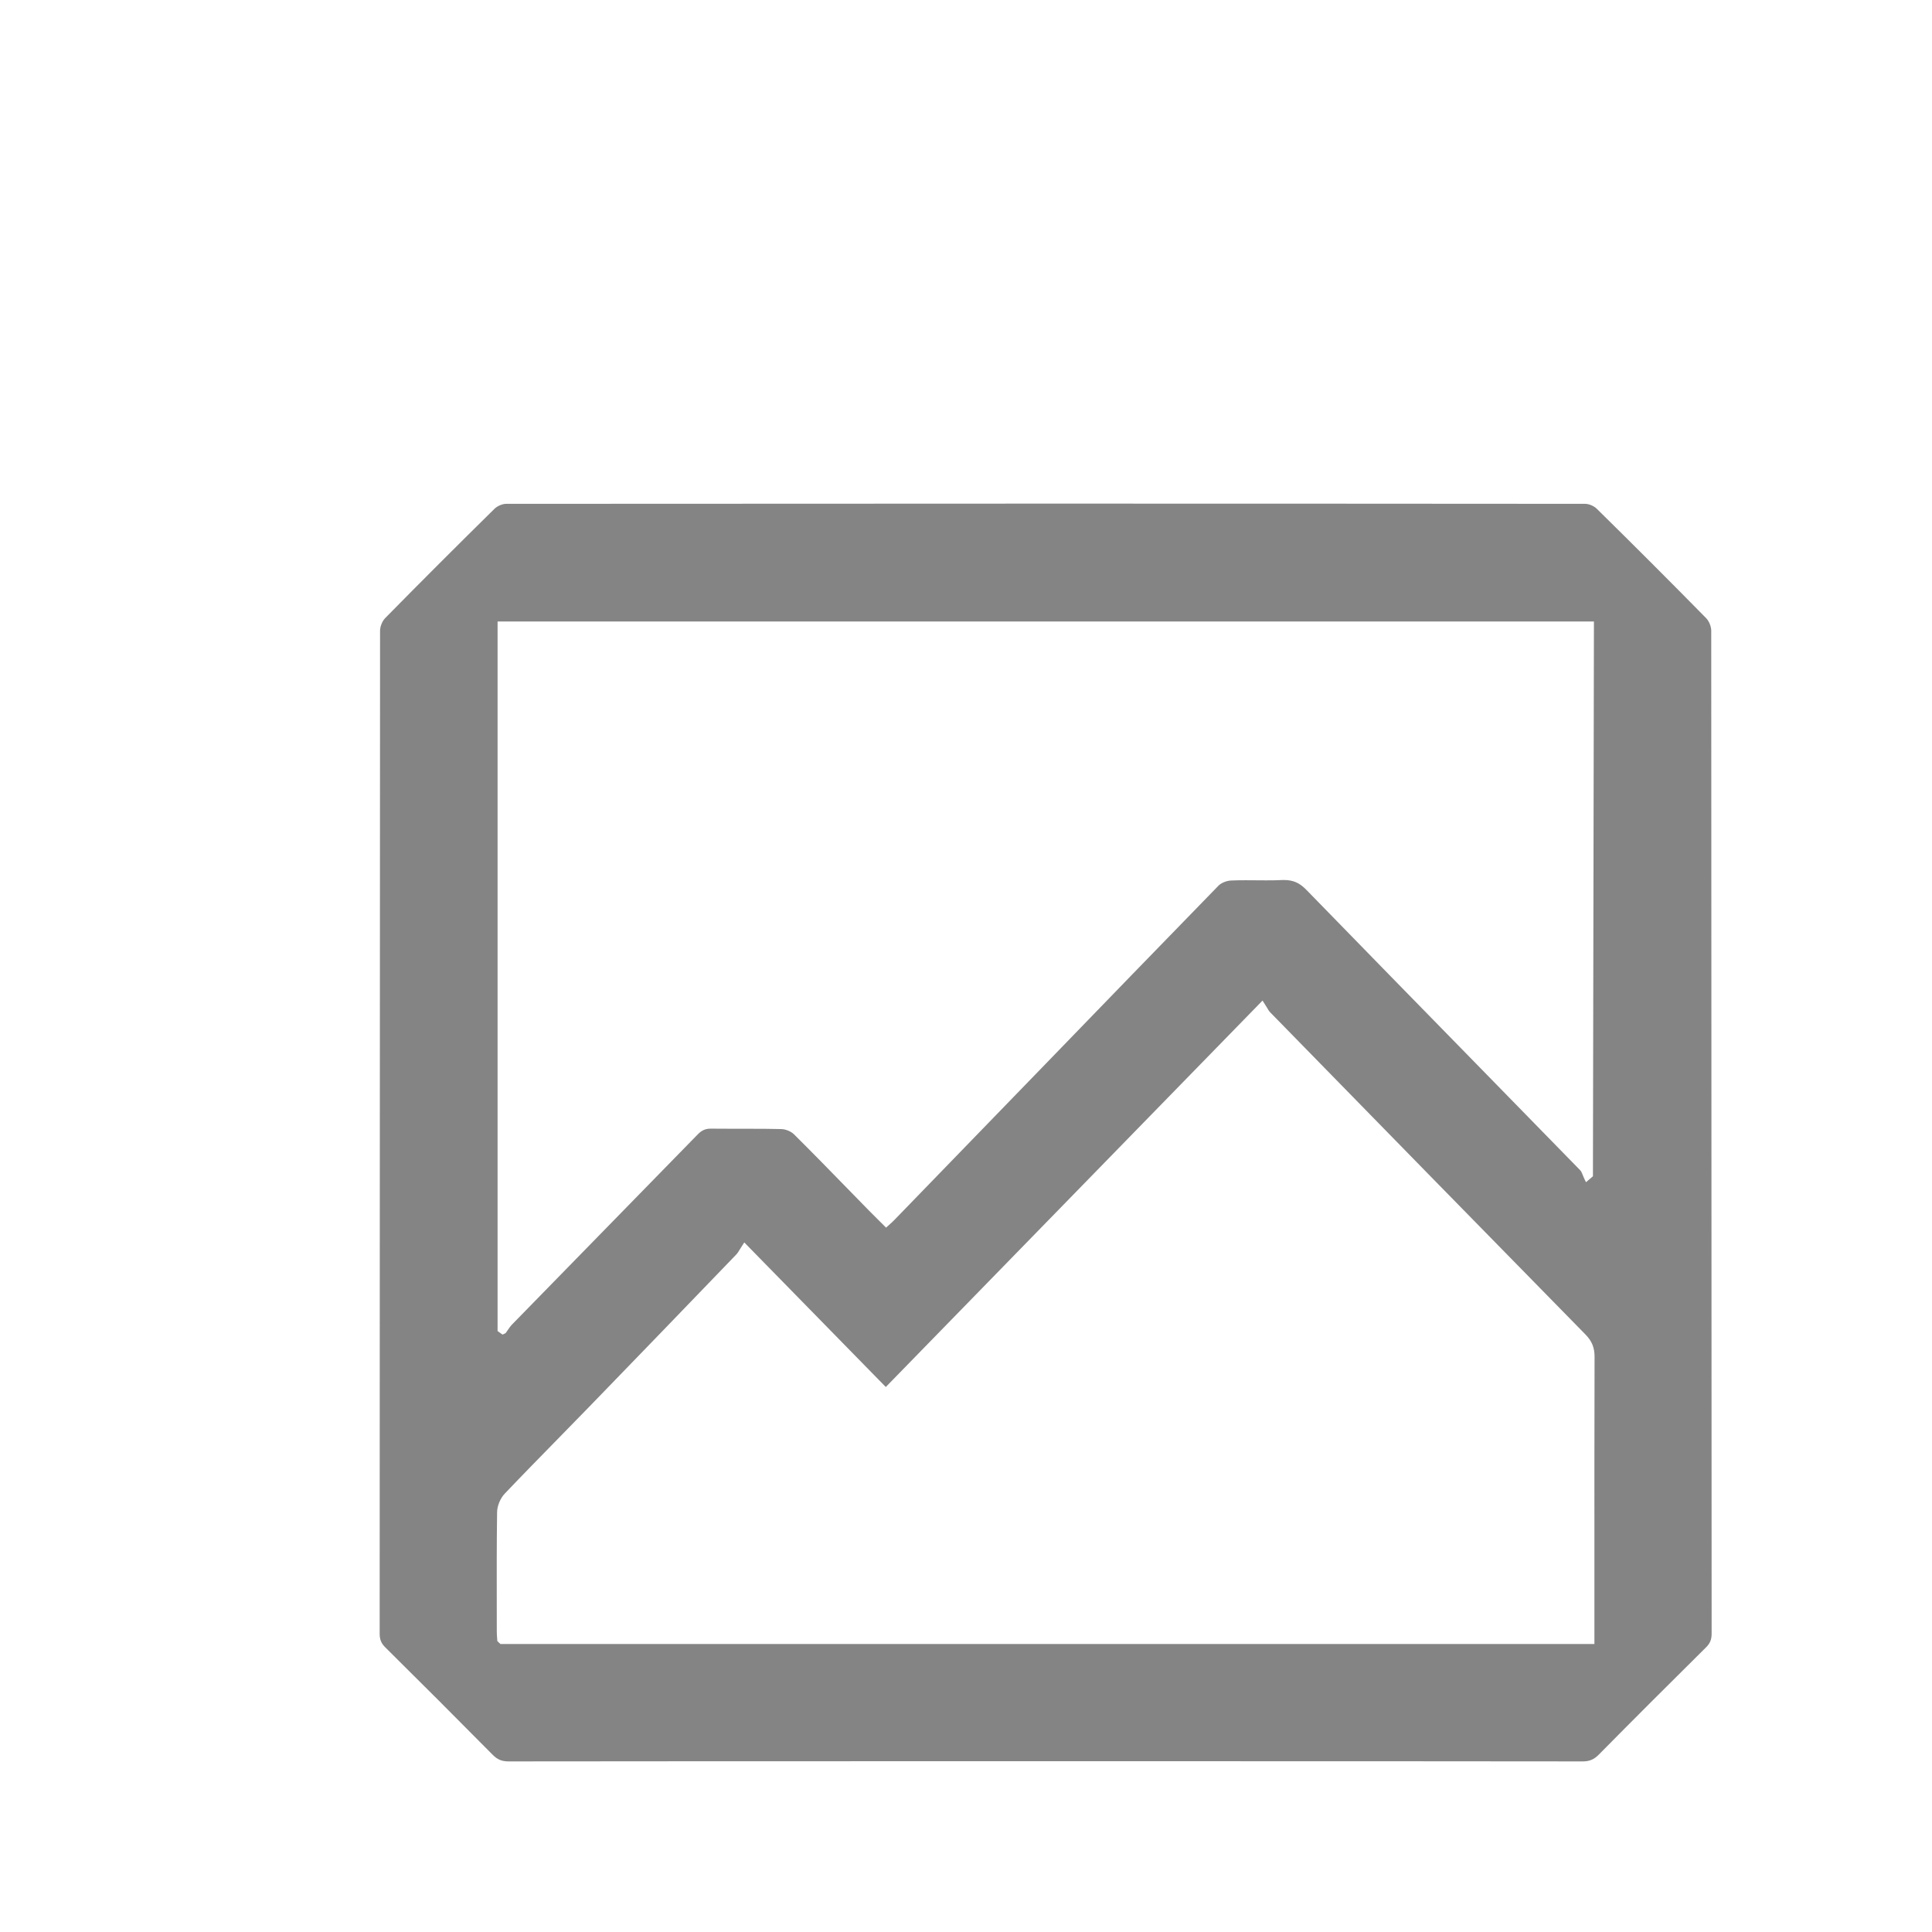
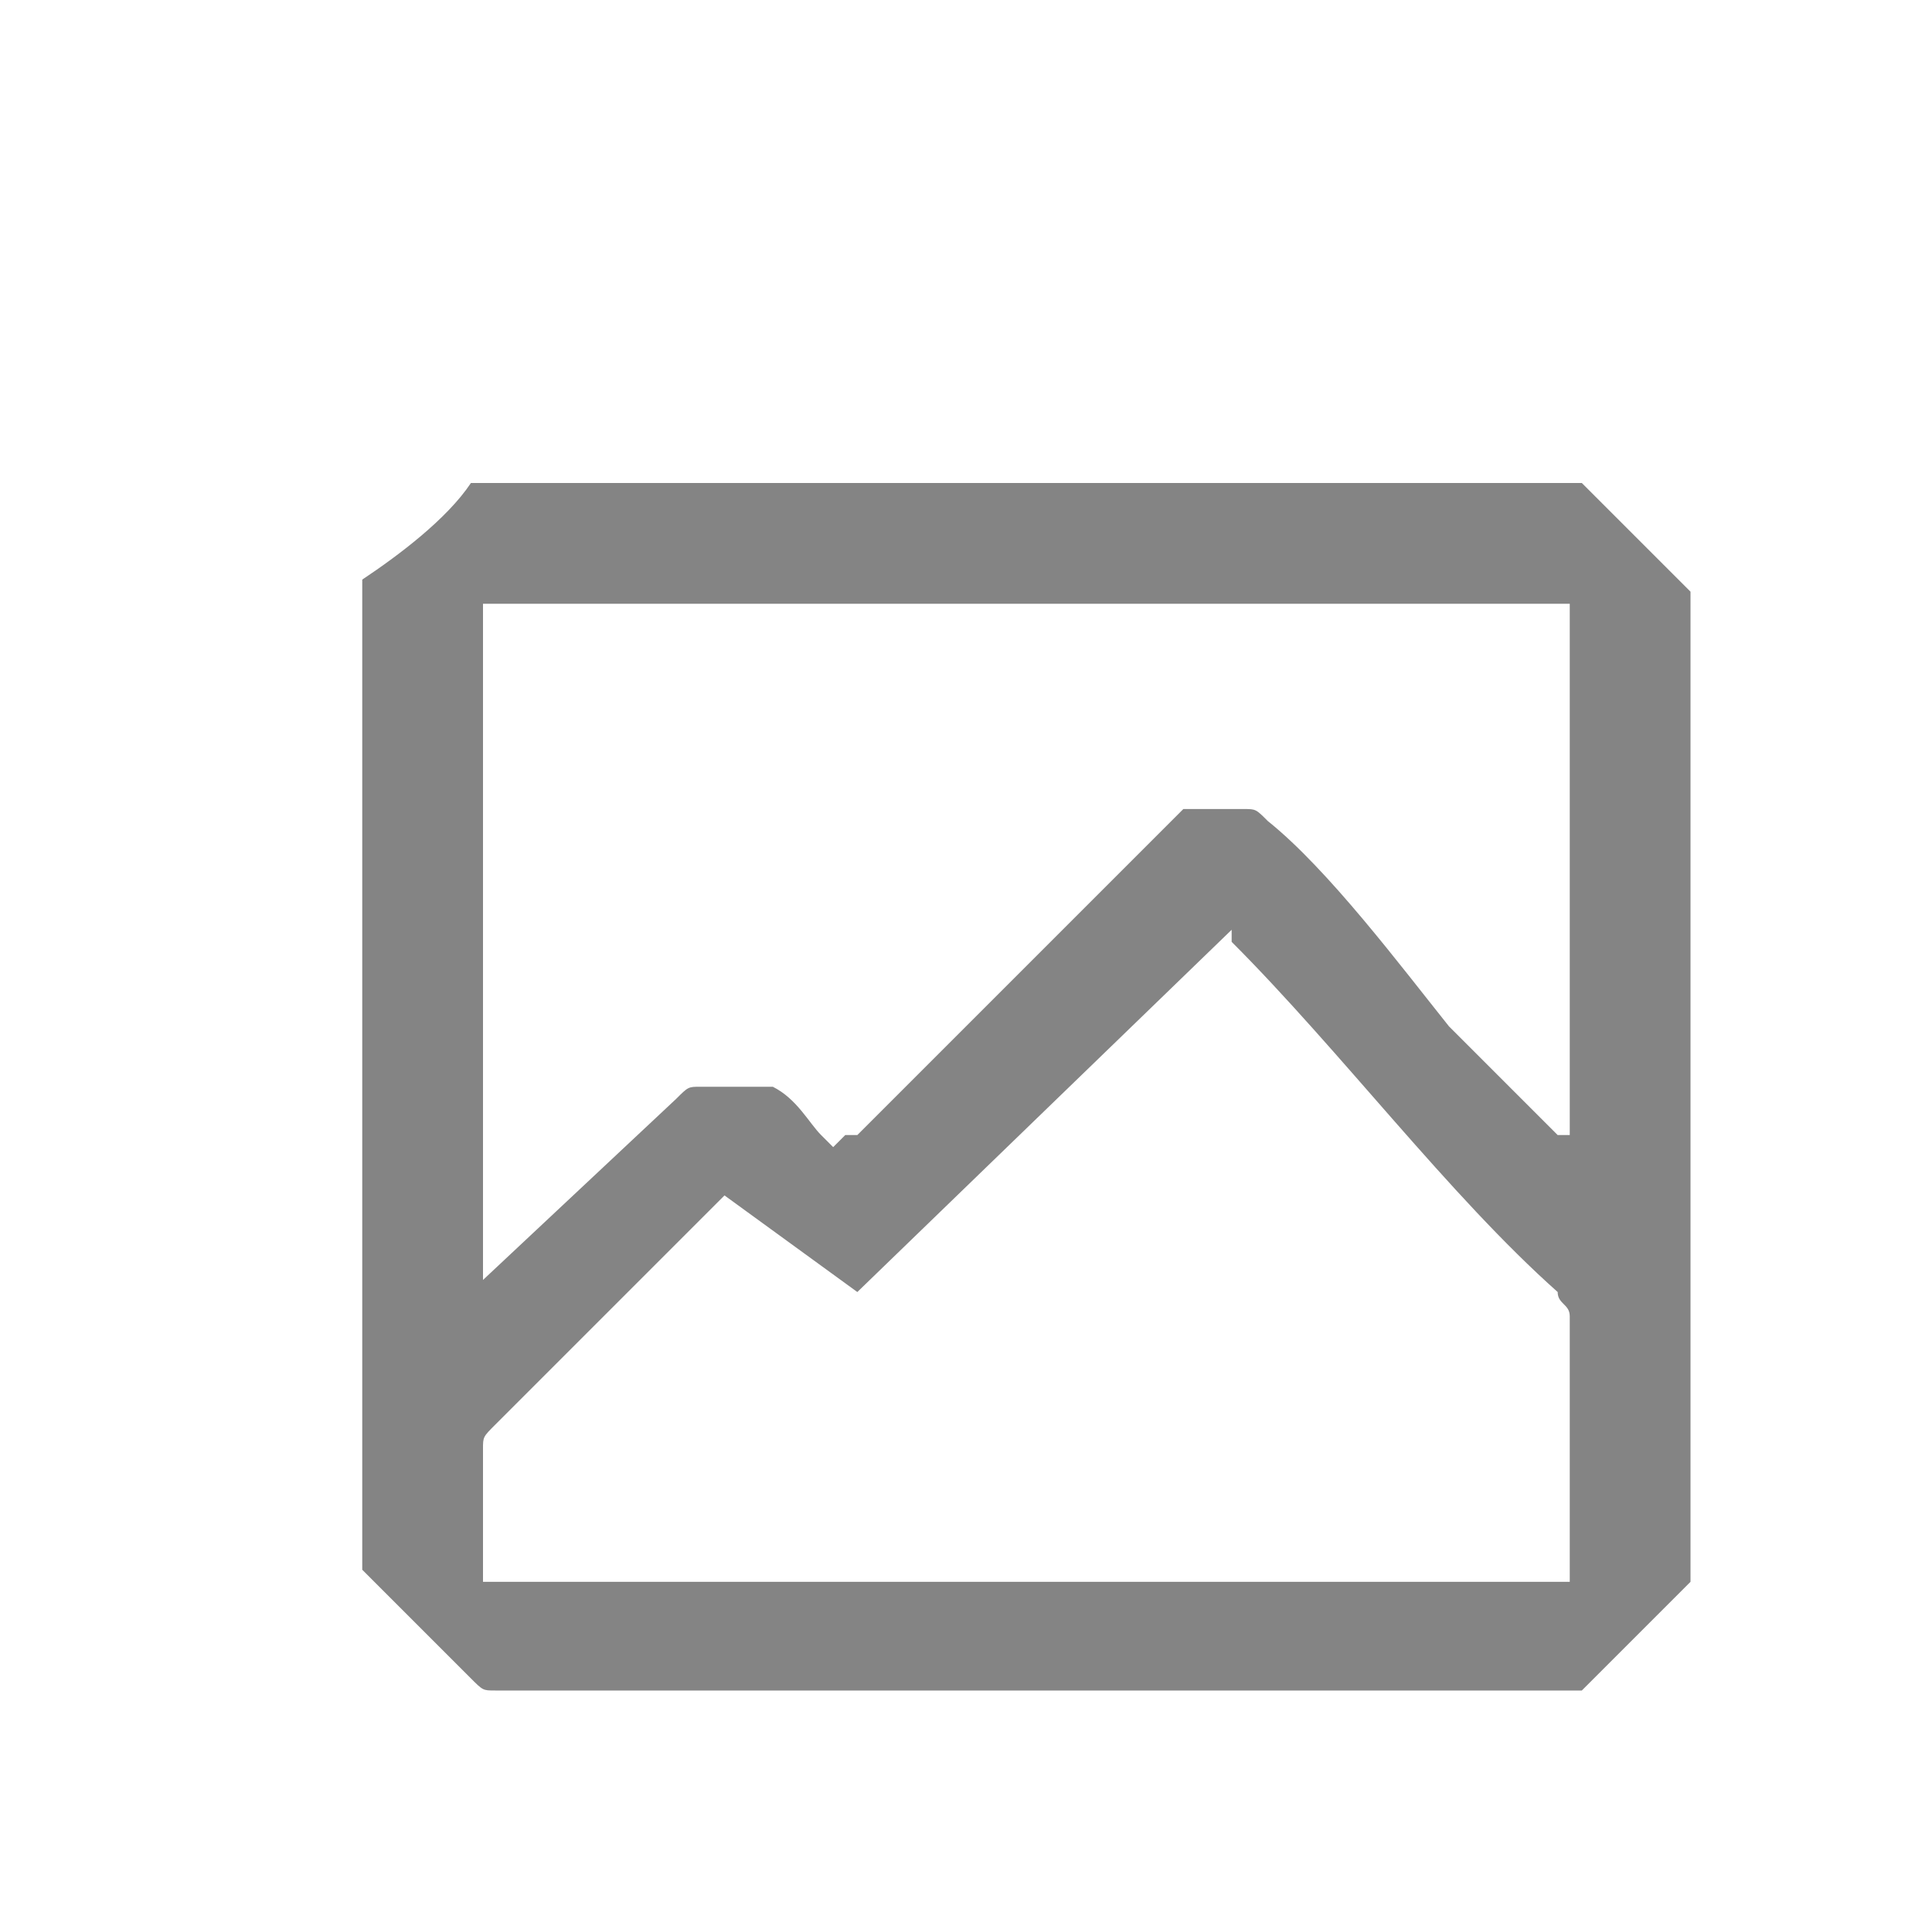
- <svg xmlns="http://www.w3.org/2000/svg" version="1.1" id="Layer_1" x="0px" y="0px" width="64px" height="64px" viewBox="0 0 64 64" enable-background="new 0 0 64 64" xml:space="preserve">
+ <svg xmlns="http://www.w3.org/2000/svg" version="1.1" id="Layer_1" x="0px" y="0px" width="16px" height="16px" viewBox="0 0 16 16" style="enable-background:new 0 0 16 16;" xml:space="preserve">
  <g>
-     <path fill-rule="evenodd" clip-rule="evenodd" fill="#848484" d="M16.847,58.349c-0.224,0-0.373-0.062-0.53-0.223   c-1.179-1.192-2.365-2.378-3.557-3.558c-0.131-0.13-0.183-0.257-0.183-0.451c0,0,0.007-26.262,0.013-33.225   c0-0.139,0.073-0.317,0.169-0.416c1.197-1.217,2.405-2.424,3.622-3.622c0.094-0.093,0.261-0.164,0.387-0.164   c5.957-0.004,11.914-0.007,17.87-0.007c5.957,0,11.913,0.002,17.87,0.007c0.126,0,0.293,0.07,0.387,0.163   c1.218,1.198,2.425,2.405,3.622,3.623c0.097,0.099,0.17,0.277,0.17,0.416c0.005,6.918,0.013,33.225,0.013,33.225   c0,0.194-0.052,0.321-0.183,0.451c-1.191,1.18-2.379,2.365-3.557,3.558c-0.158,0.16-0.307,0.223-0.53,0.223   c-4.609-0.006-9.219-0.006-13.828-0.006h-7.926C26.065,58.343,21.456,58.343,16.847,58.349z M24.514,41.378   c-0.042,0.07-0.079,0.132-0.124,0.179c-1.612,1.674-3.225,3.347-4.843,5.015l-1.074,1.1c-0.587,0.6-1.175,1.199-1.753,1.807   c-0.146,0.153-0.25,0.405-0.253,0.612c-0.015,1.057-0.013,2.112-0.011,3.169l0.001,0.793c0,0.071,0.005,0.144,0.011,0.217   l0.007,0.093l0.1,0.096h36.242v-2.597c-0.001-2.308-0.001-4.614,0.005-6.921c0.001-0.298-0.089-0.518-0.301-0.734   c-3.484-3.552-6.963-7.109-10.44-10.668c-0.044-0.045-0.079-0.104-0.119-0.174l-0.139-0.22L29.343,45.946l-4.688-4.789   L24.514,41.378z M16.483,44.093l0.164,0.117l0.103-0.048l0.07-0.101c0.045-0.065,0.089-0.132,0.145-0.188l6.148-6.294   c0.134-0.138,0.255-0.191,0.434-0.191c0.237,0.004,1.371,0.004,1.371,0.004c0.322,0,0.644,0.002,0.966,0.01   c0.146,0.005,0.32,0.077,0.416,0.172c0.616,0.611,1.222,1.232,1.827,1.853l0.663,0.679l0.562,0.561l0.07-0.063   c0.117-0.105,0.161-0.145,0.202-0.188l5.01-5.17c1.908-1.971,3.815-3.942,5.73-5.907c0.091-0.093,0.268-0.165,0.419-0.171   c0.159-0.007,0.319-0.009,0.479-0.009l0.683,0.004c0.189,0,0.379-0.002,0.567-0.012c0.003,0,0.006,0,0.009,0   c0.328,0,0.531,0.097,0.759,0.331c1.863,1.915,3.731,3.825,5.599,5.735l3.469,3.551c0.036,0.038,0.062,0.102,0.087,0.168   l0.047,0.111l0.056,0.115l0.23-0.196l0.033-18.379H16.483V44.093z" />
+     <path style="fill-rule:evenodd;clip-rule:evenodd;fill:#848484;" d="M4.1,14C4,14,4,14,3.9,13.9C3.6,13.6,3.3,13.3,3,13v-0.1   c0,0,0-6.3,0-8V4.8C3.3,4.6,3.7,4.3,3.9,4C4,4,4,4,4,4c1.5,0,3,0,4.5,0s3,0,4.5,0h0.1c0.3,0.3,0.6,0.6,0.9,0.9V5c0,1.7,0,8,0,8   c0,0.1,0,0.1,0,0.1c-0.3,0.3-0.6,0.6-0.9,0.9c-0.1,0-0.1,0-0.2,0c-1.1,0-2.3,0-3.4,0h-2C6.4,14,5.2,14,4.1,14z M6,9.9L6,9.9   c-0.4,0.4-0.8,0.8-1.2,1.2l-0.3,0.3c-0.1,0.1-0.3,0.3-0.4,0.4C4,11.9,4,11.9,4,12c0,0.3,0,0.5,0,0.8V13c0,0,0,0,0,0.1l0,0l0,0h9   v-0.6v-1.6c0-0.1-0.1-0.1-0.1-0.2c-0.9-0.8-1.8-2-2.7-2.9l0,0V7.7l-3.1,3L6,9.9L6,9.9z M4,10.6L4,10.6L4,10.6L4,10.6   C4.1,10.6,4.1,10.6,4,10.6l1.6-1.5C5.7,9,5.7,9,5.8,9c0.1,0,0.3,0,0.3,0c0.1,0,0.2,0,0.2,0h0.1c0.2,0.1,0.3,0.3,0.4,0.4l0.1,0.1   l0,0L7,9.4c0,0,0,0,0.1,0l1.3-1.3c0.5-0.5,1-1,1.4-1.4h0.1H10h0.2c0.1,0,0.1,0,0.1,0l0,0c0.1,0,0.1,0,0.2,0.1C11,7.2,11.6,8,12,8.5   l0.9,0.9l0,0l0,0l0,0H13V5H4V10.6z" />
  </g>
</svg>
